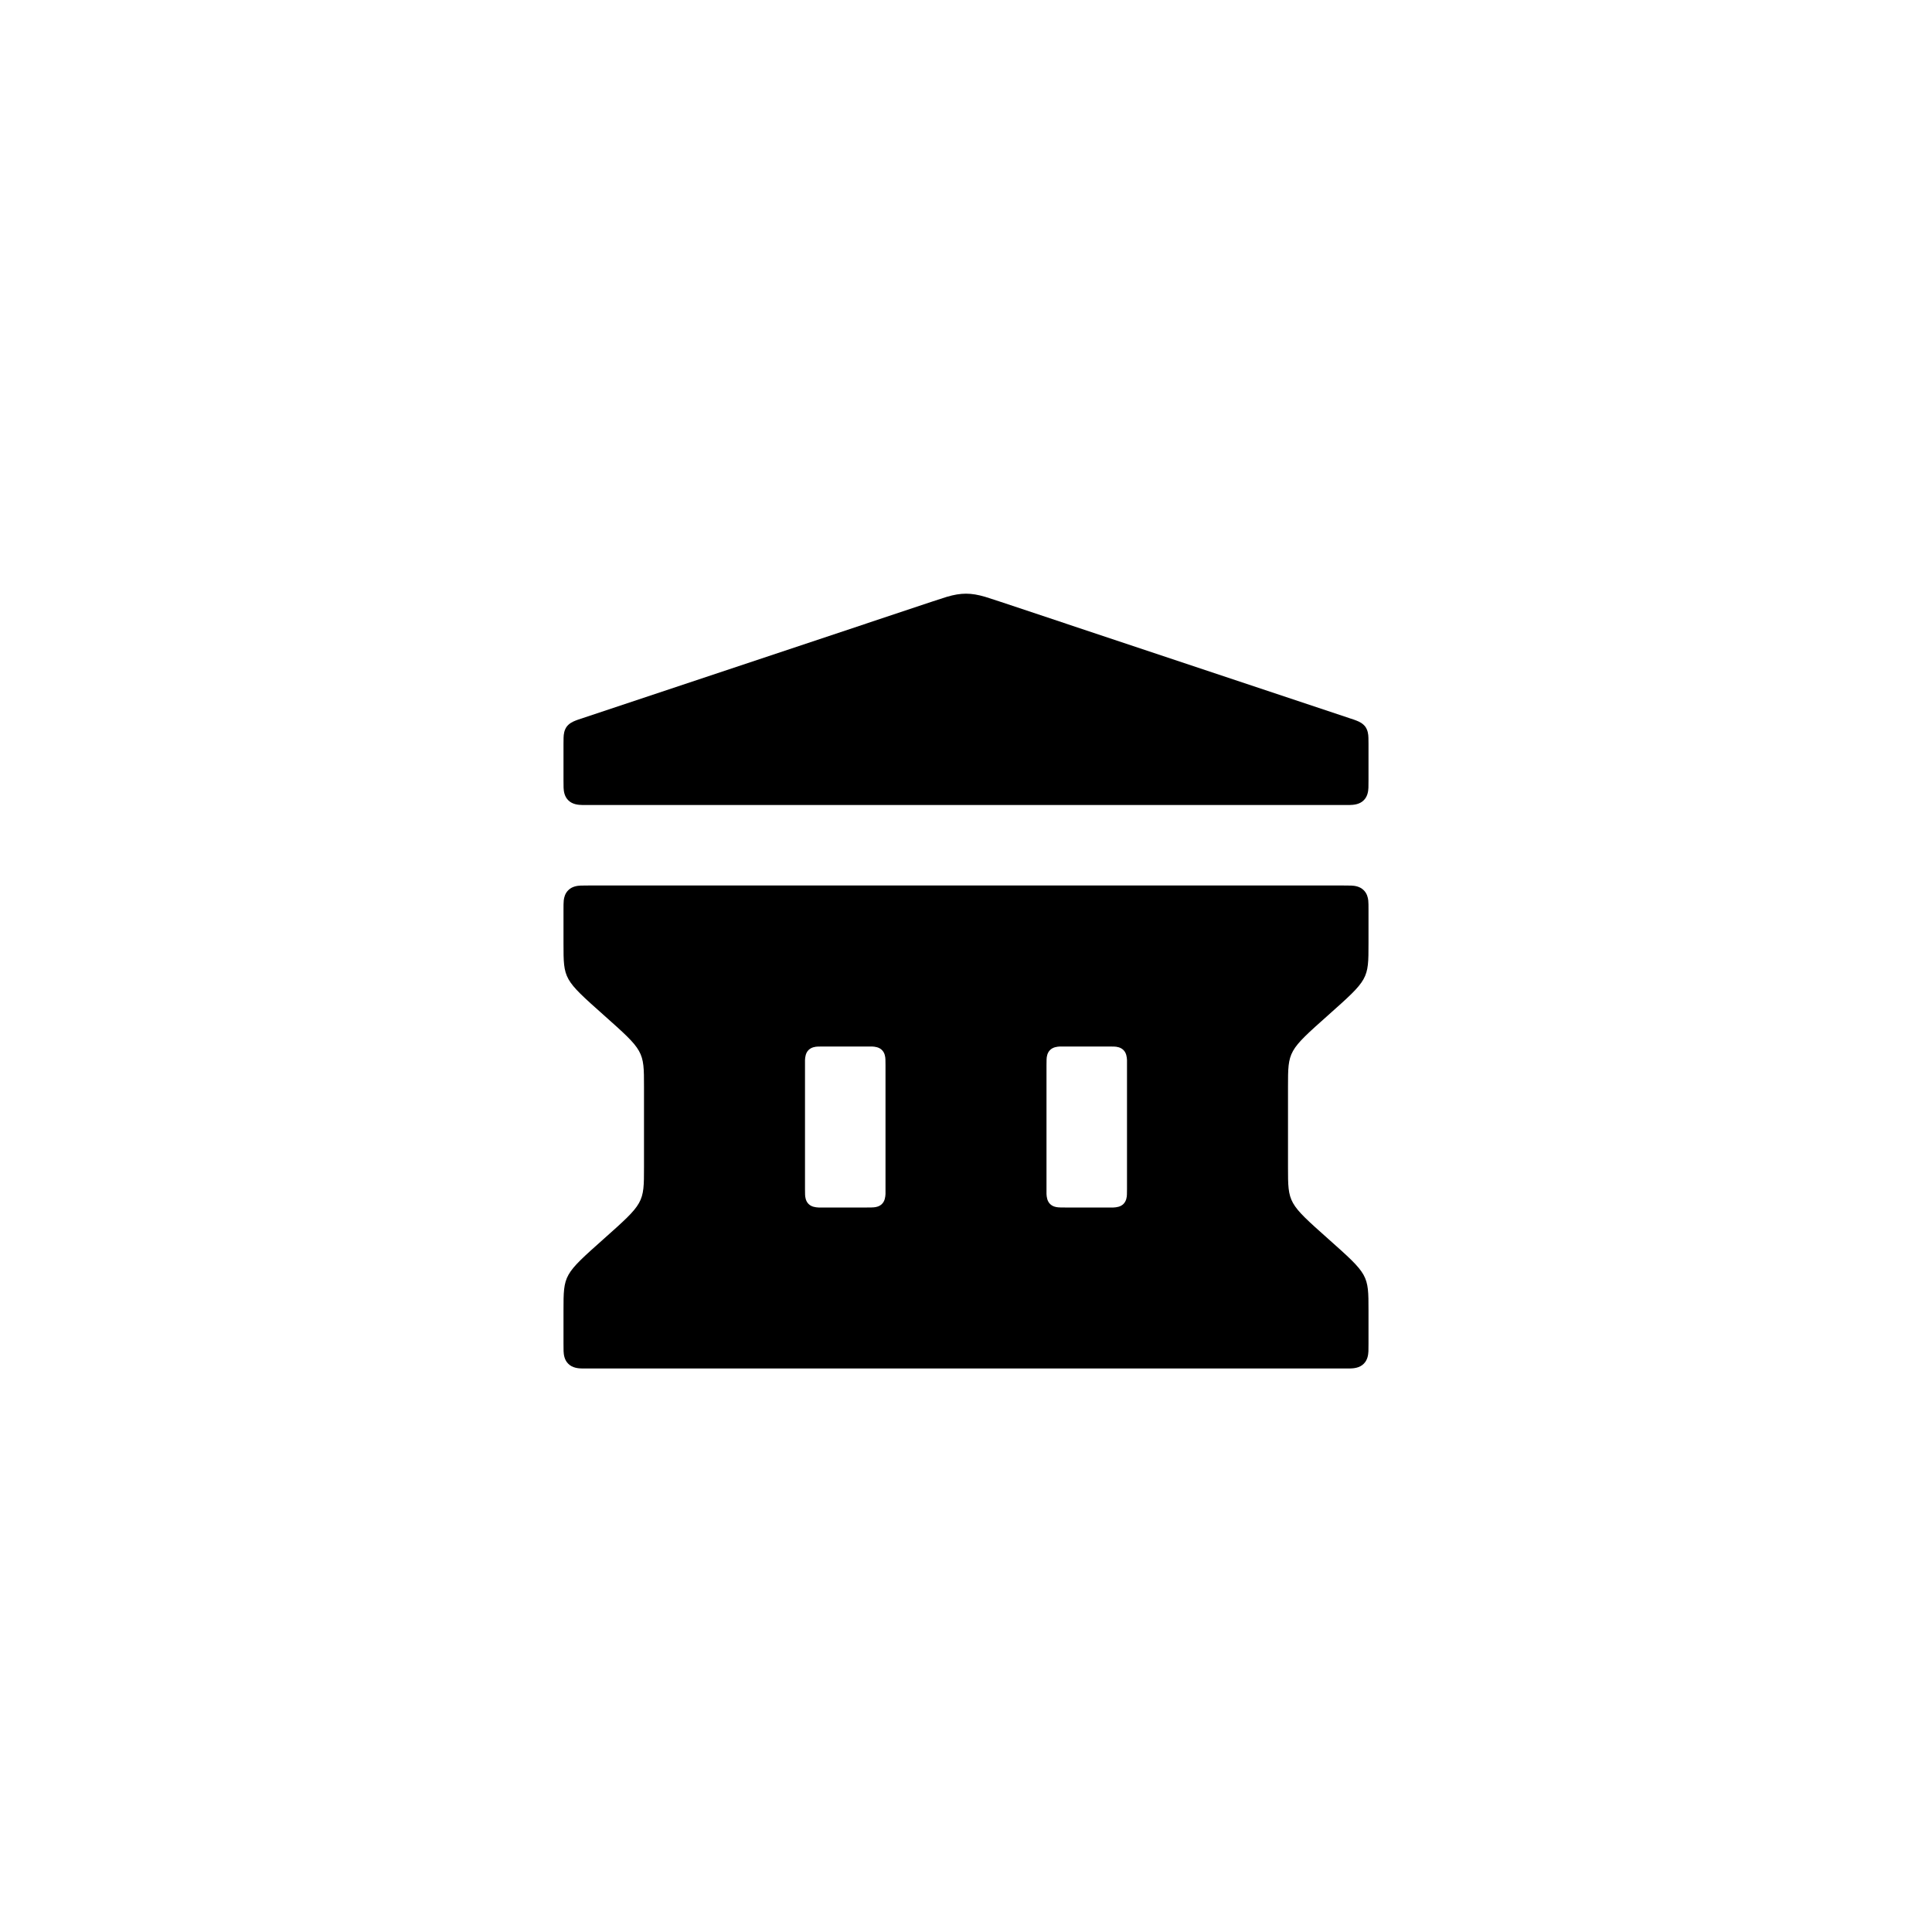
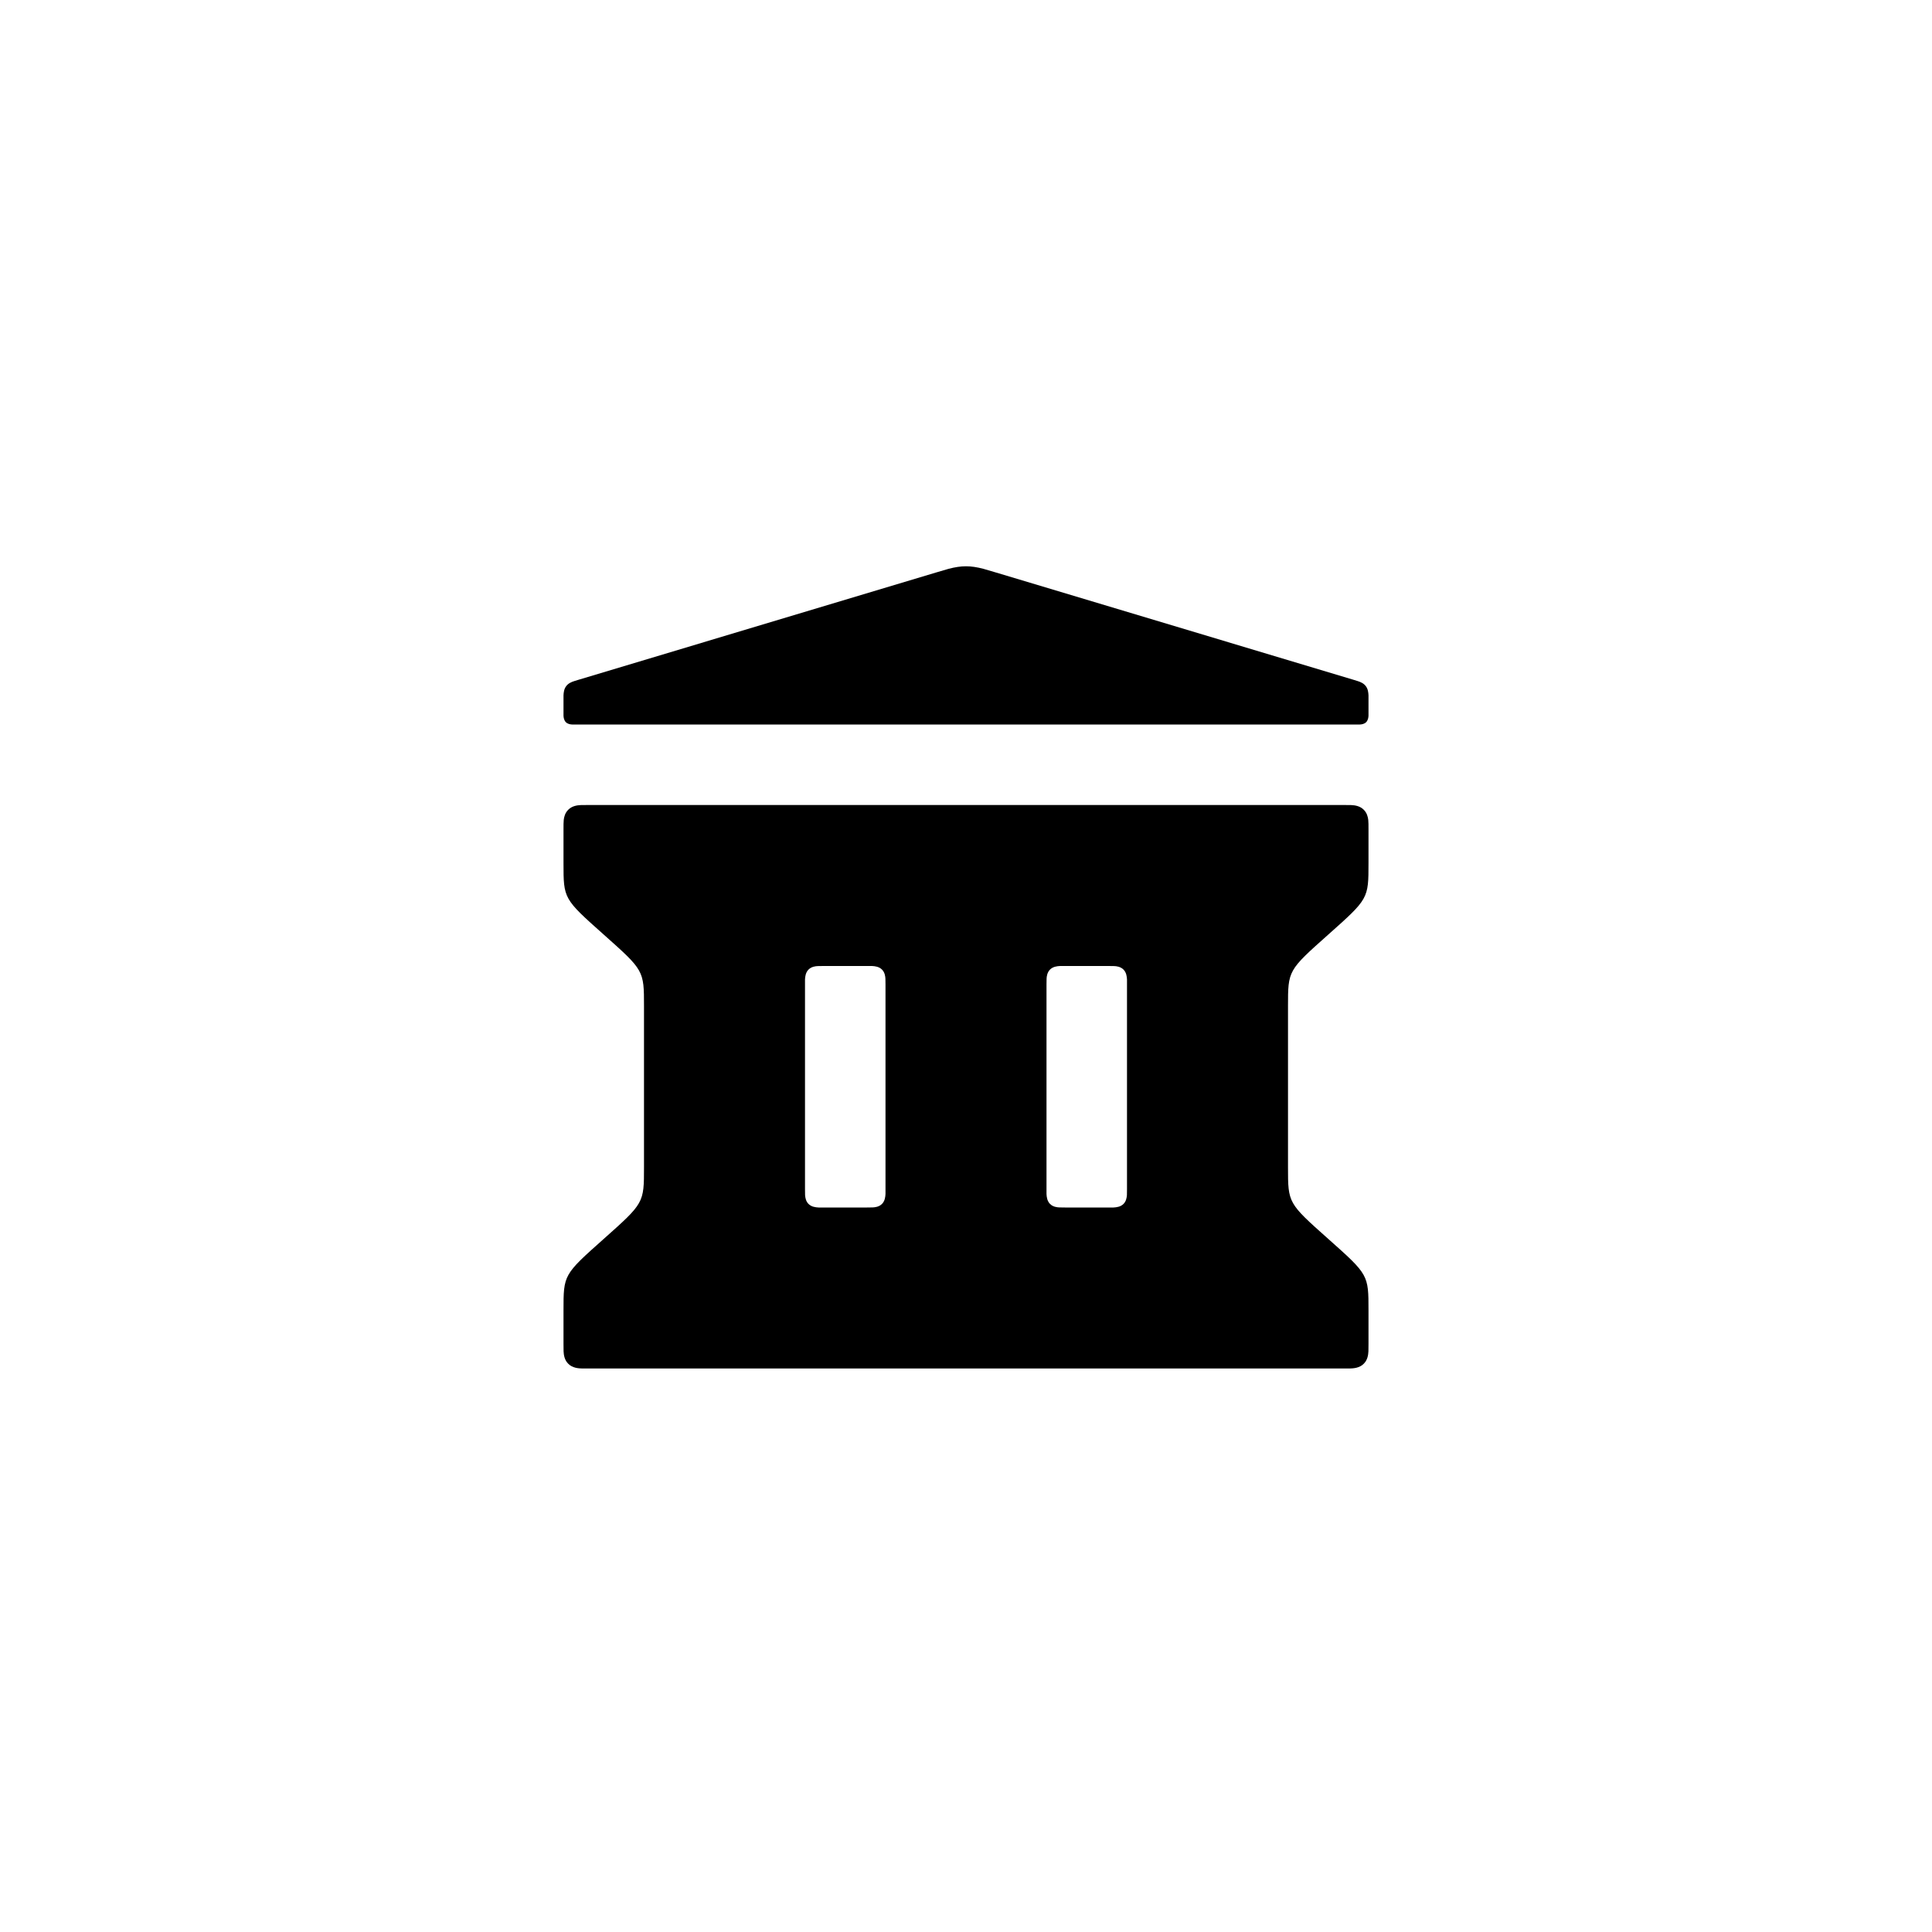
<svg xmlns="http://www.w3.org/2000/svg" width="24" height="24" viewBox="0 0 24 24">
-   <path fill-rule="evenodd" d="M7 9.693L7 9.239C7 9.201 7 9.181 7.001 9.164C7.002 9.12 7.009 9.071 7.039 9.028C7.069 8.988 7.111 8.966 7.151 8.951C7.168 8.944 7.188 8.937 7.226 8.925L11.589 7.47C11.674 7.442 11.72 7.427 11.762 7.414C11.94 7.362 12.06 7.362 12.238 7.414C12.28 7.427 12.326 7.442 12.411 7.47L16.774 8.925C16.812 8.937 16.832 8.944 16.849 8.951C16.889 8.966 16.931 8.988 16.961 9.028C16.991 9.071 16.998 9.12 16.999 9.164C17 9.181 17 9.201 17 9.239L17 9.693L17 9.693C17 9.738 17 9.765 16.999 9.786C16.997 9.829 16.989 9.894 16.941 9.941C16.889 9.994 16.814 9.999 16.764 10C16.751 10 16.733 10 16.693 10L7.307 10C7.267 10 7.249 10 7.236 10C7.186 9.999 7.111 9.994 7.059 9.941C7.011 9.894 7.003 9.829 7.001 9.786C7 9.765 7 9.738 7 9.693L7 9.693ZM7.307 11L16.693 11L16.693 11C16.738 11 16.765 11 16.786 11.001C16.829 11.003 16.894 11.011 16.941 11.059C16.981 11.098 16.993 11.15 16.997 11.185C17 11.214 17 11.248 17 11.307L17 11.72C17 12.165 17 12.165 16.5 12.61C16 13.055 16 13.055 16 13.5L16 14.5C16 14.945 16 14.945 16.5 15.39C17 15.835 17 15.835 17 16.28L17 16.693C17 16.738 17 16.765 16.999 16.786C16.997 16.829 16.989 16.894 16.941 16.941C16.889 16.994 16.814 16.999 16.764 17C16.751 17 16.733 17 16.693 17L7.307 17C7.267 17 7.249 17 7.236 17C7.186 16.999 7.111 16.994 7.059 16.941C7.011 16.894 7.003 16.829 7.001 16.786C7 16.765 7 16.738 7 16.693L7 16.28C7 15.835 7 15.835 7.5 15.39C8 14.945 8 14.945 8 14.5L8 13.5C8 13.055 8 13.055 7.5 12.61C7 12.165 7 12.165 7 11.72L7 11.307C7 11.248 7 11.214 7.003 11.185C7.007 11.15 7.019 11.098 7.059 11.059C7.106 11.011 7.171 11.003 7.214 11.001C7.235 11 7.262 11 7.307 11L7.307 11ZM10 13.23L10 14.77C10 14.801 10 14.823 10.001 14.84C10.002 14.87 10.008 14.92 10.044 14.956C10.08 14.992 10.13 14.998 10.168 15C10.181 15 10.197 15 10.23 15L10.77 15C10.81 15 10.833 15 10.853 14.998C10.884 14.996 10.925 14.987 10.956 14.956C10.992 14.92 10.998 14.87 11 14.832C11 14.819 11 14.803 11 14.77L11 13.23C11 13.199 11 13.177 10.999 13.16C10.998 13.13 10.992 13.08 10.956 13.044C10.92 13.008 10.87 13.002 10.832 13C10.819 13 10.803 13 10.77 13L10.23 13C10.199 13 10.177 13 10.16 13.001C10.13 13.002 10.08 13.008 10.044 13.044C10.008 13.08 10.002 13.13 10 13.168C10 13.181 10 13.197 10 13.23L10 13.23ZM14 13.23C14 13.197 14 13.181 14 13.168C13.998 13.13 13.992 13.08 13.956 13.044C13.92 13.008 13.87 13.002 13.84 13.001C13.823 13 13.801 13 13.77 13L13.23 13C13.197 13 13.181 13 13.168 13C13.13 13.002 13.08 13.008 13.044 13.044C13.008 13.08 13.002 13.13 13.001 13.16C13 13.177 13 13.199 13 13.23L13 14.77C13 14.803 13 14.819 13 14.832C13.002 14.87 13.008 14.92 13.044 14.956C13.075 14.987 13.116 14.996 13.147 14.998C13.167 15 13.19 15 13.23 15L13.77 15C13.803 15 13.819 15 13.832 15C13.87 14.998 13.92 14.992 13.956 14.956C13.992 14.92 13.998 14.87 13.999 14.84C14 14.823 14 14.801 14 14.77L14 13.23L14 13.23Z" />
+   <path fill-rule="evenodd" d="M7 8.847C7 8.667 7 8.651 7 8.638C7.002 8.602 7.006 8.56 7.033 8.524C7.059 8.489 7.098 8.472 7.133 8.461C7.145 8.457 7.16 8.452 7.188 8.444L11.624 7.113C11.701 7.09 11.745 7.077 11.784 7.066C11.946 7.024 12.054 7.024 12.216 7.066C12.255 7.077 12.299 7.09 12.376 7.113L16.812 8.444C16.84 8.452 16.855 8.457 16.867 8.461C16.902 8.472 16.941 8.489 16.967 8.524C16.994 8.56 16.998 8.602 17 8.638C17 8.651 17 8.667 17 8.847L17 8.847C17 8.867 17 8.88 17 8.89C16.999 8.912 16.995 8.946 16.971 8.971C16.947 8.995 16.914 8.999 16.893 9C16.882 9 16.869 9 16.847 9L7.153 9C7.131 9 7.118 9 7.107 9C7.086 8.999 7.053 8.995 7.029 8.971C7.005 8.946 7.001 8.912 7 8.89C7 8.88 7 8.867 7 8.847L7 8.847ZM7.307 10L16.693 10L16.693 10C16.738 10 16.765 10 16.786 10.001C16.829 10.003 16.894 10.011 16.941 10.059C16.981 10.098 16.993 10.15 16.997 10.185C17 10.214 17 10.248 17 10.307L17 10.72C17 11.165 17 11.165 16.5 11.61C16 12.055 16 12.055 16 12.5L16 14.5C16 14.945 16 14.945 16.5 15.39C17 15.835 17 15.835 17 16.28L17 16.693C17 16.738 17 16.765 16.999 16.786C16.997 16.829 16.989 16.894 16.941 16.941C16.889 16.994 16.814 16.999 16.764 17C16.751 17 16.733 17 16.693 17L7.307 17C7.267 17 7.249 17 7.236 17C7.186 16.999 7.111 16.994 7.059 16.941C7.011 16.894 7.003 16.829 7.001 16.786C7 16.765 7 16.738 7 16.693L7 16.28C7 15.835 7 15.835 7.5 15.39C8 14.945 8 14.945 8 14.5L8 12.5C8 12.055 8 12.055 7.5 11.61C7 11.165 7 11.165 7 10.72L7 10.307C7 10.248 7 10.214 7.003 10.185C7.007 10.15 7.019 10.098 7.059 10.059C7.106 10.011 7.171 10.003 7.214 10.001C7.235 10 7.262 10 7.307 10L7.307 10ZM10 12.23L10 14.77C10 14.808 10 14.829 10.001 14.847C10.004 14.88 10.011 14.924 10.044 14.956C10.08 14.992 10.13 14.998 10.168 15C10.181 15 10.197 15 10.23 15L10.77 15C10.801 15 10.823 15 10.84 14.999C10.87 14.998 10.92 14.992 10.956 14.956C10.992 14.92 10.998 14.87 11 14.832C11 14.819 11 14.803 11 14.77L11 12.23C11 12.199 11 12.177 10.999 12.16C10.998 12.13 10.992 12.08 10.956 12.044C10.92 12.008 10.87 12.002 10.832 12C10.819 12 10.803 12 10.77 12L10.23 12C10.199 12 10.177 12 10.16 12.001C10.13 12.002 10.08 12.008 10.044 12.044C10.008 12.08 10.002 12.13 10 12.168C10 12.181 10 12.197 10 12.23L10 12.23ZM14 12.23C14 12.197 14 12.181 14 12.168C13.998 12.13 13.992 12.08 13.956 12.044C13.92 12.008 13.87 12.002 13.84 12.001C13.823 12 13.801 12 13.77 12L13.23 12C13.197 12 13.181 12 13.168 12C13.13 12.002 13.08 12.008 13.044 12.044C13.008 12.08 13.002 12.13 13.001 12.16C13 12.177 13 12.199 13 12.23L13 14.77C13 14.803 13 14.819 13 14.832C13.002 14.87 13.008 14.92 13.044 14.956C13.08 14.992 13.13 14.998 13.16 14.999C13.177 15 13.199 15 13.23 15L13.77 15C13.803 15 13.819 15 13.832 15C13.87 14.998 13.92 14.992 13.956 14.956C13.989 14.924 13.996 14.88 13.999 14.847C14 14.829 14 14.808 14 14.77L14 12.23L14 12.23Z" />
</svg>
